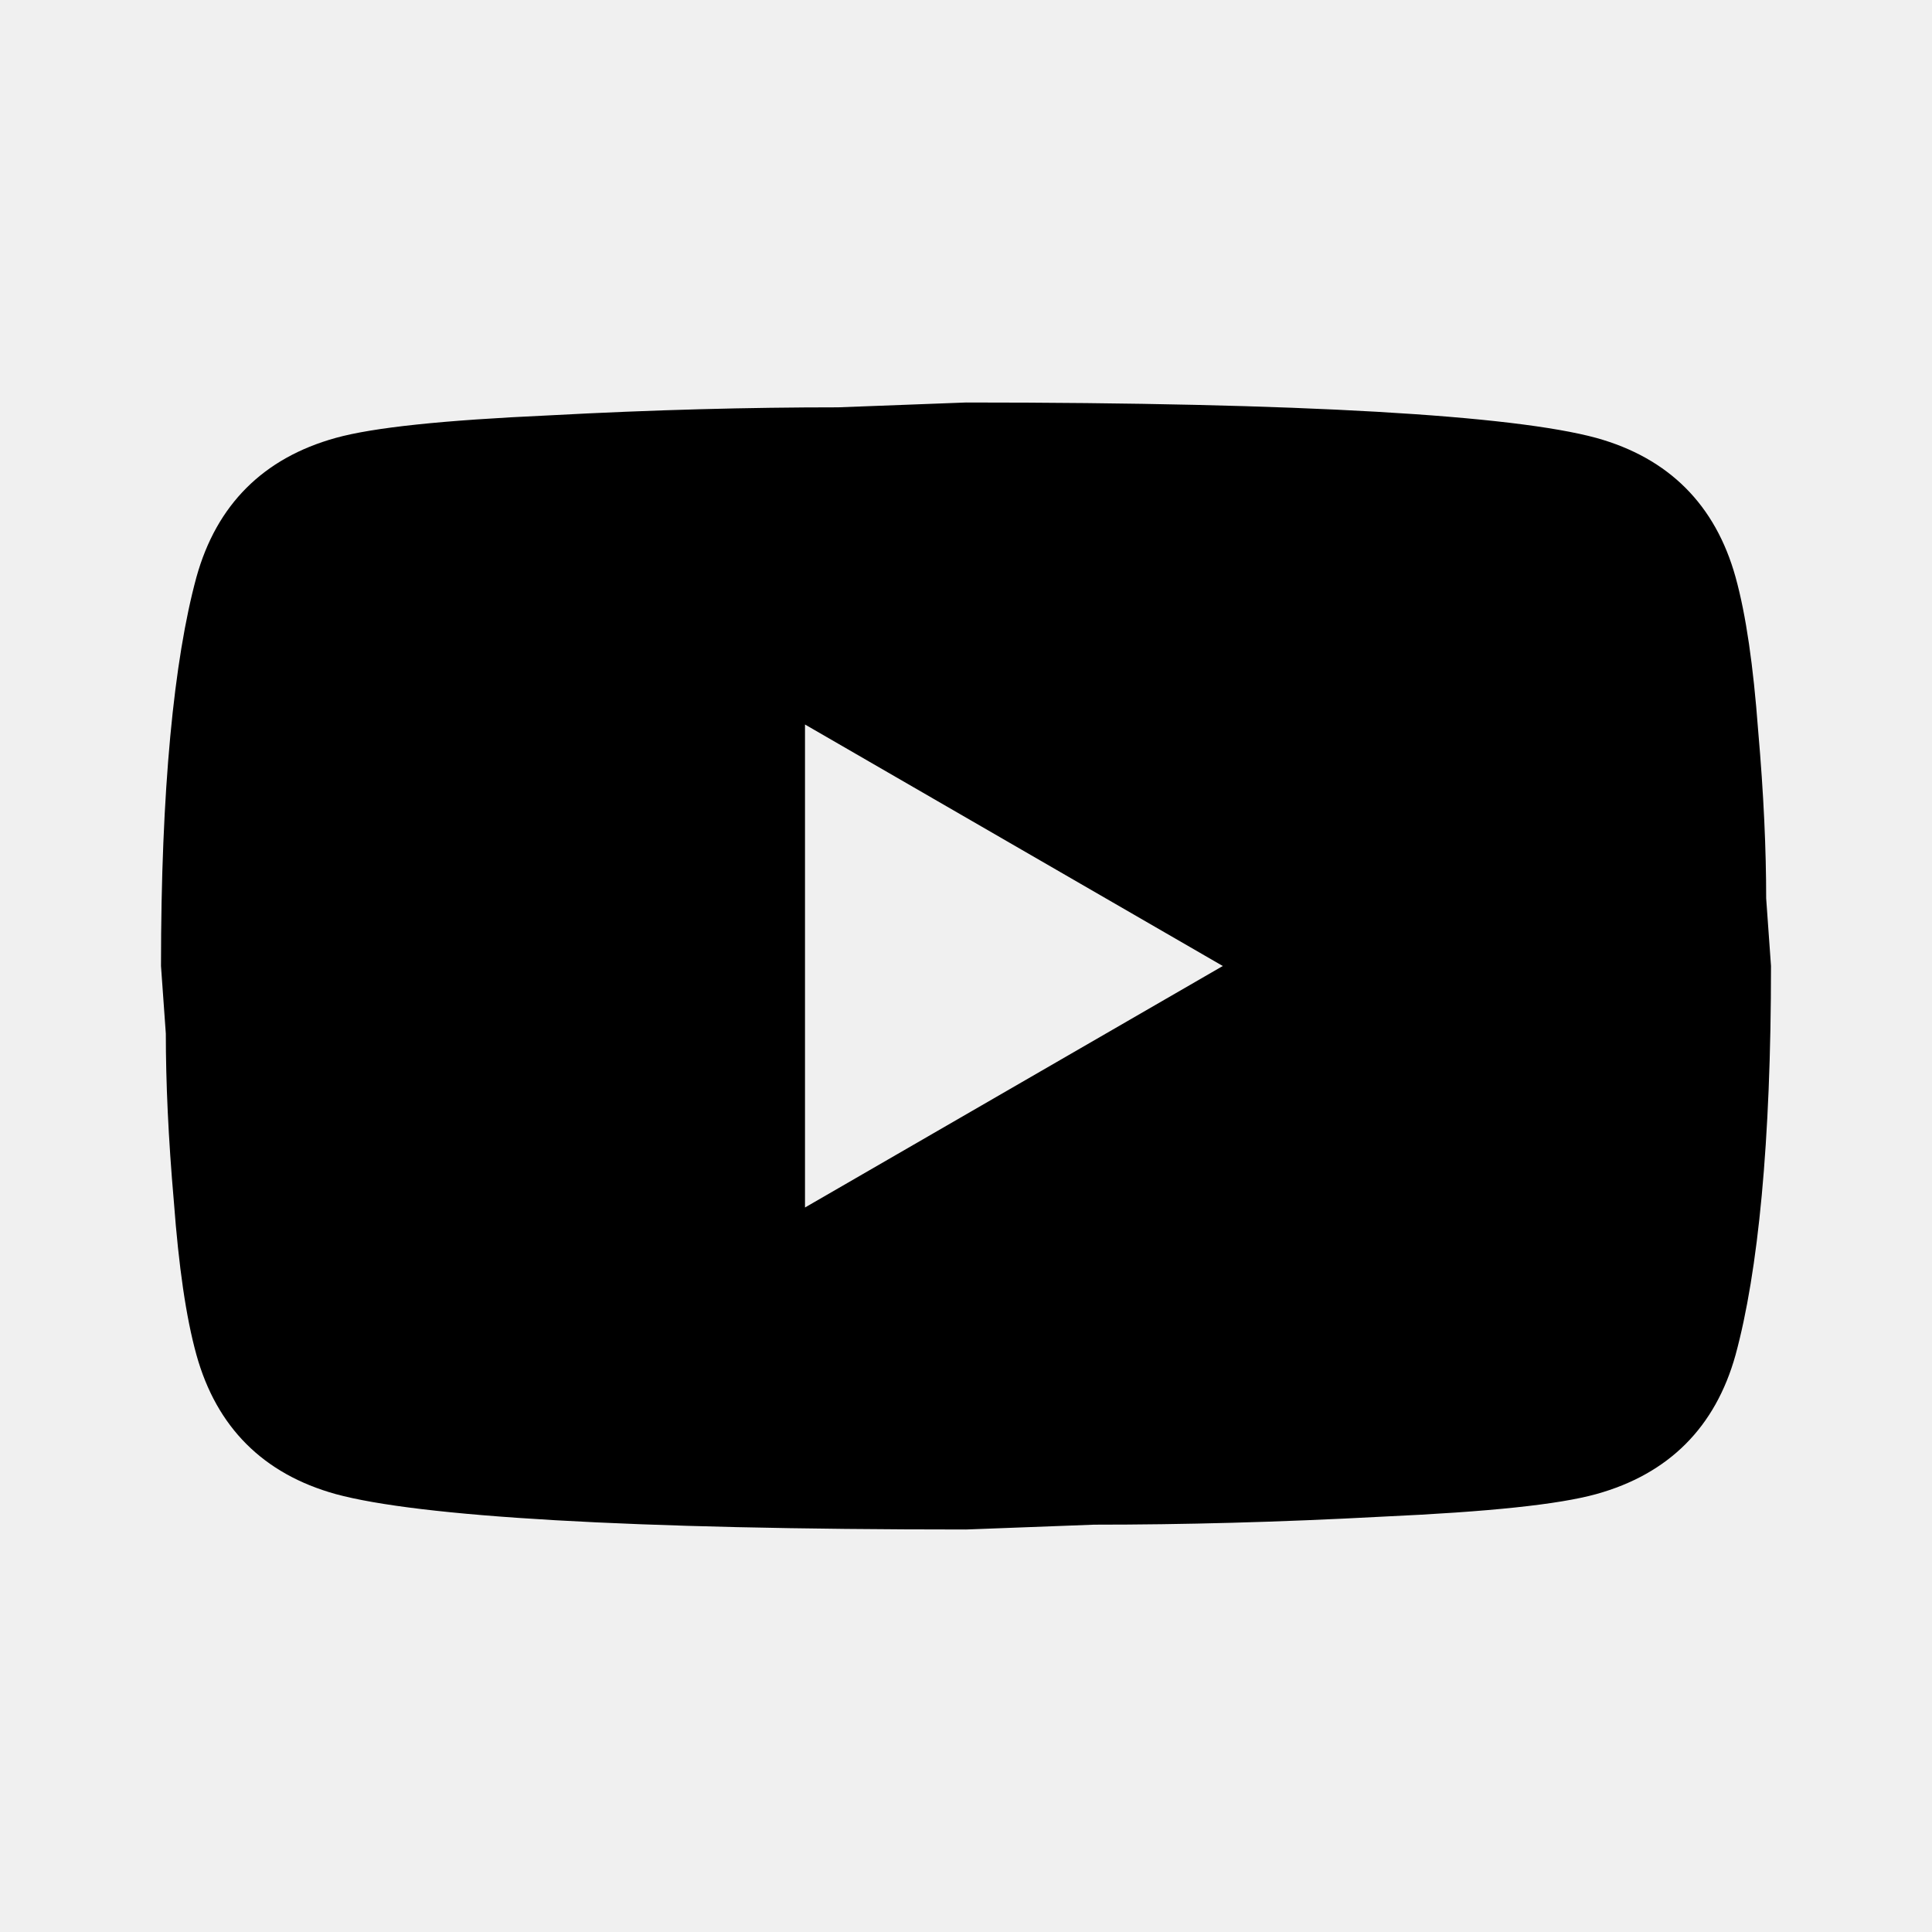
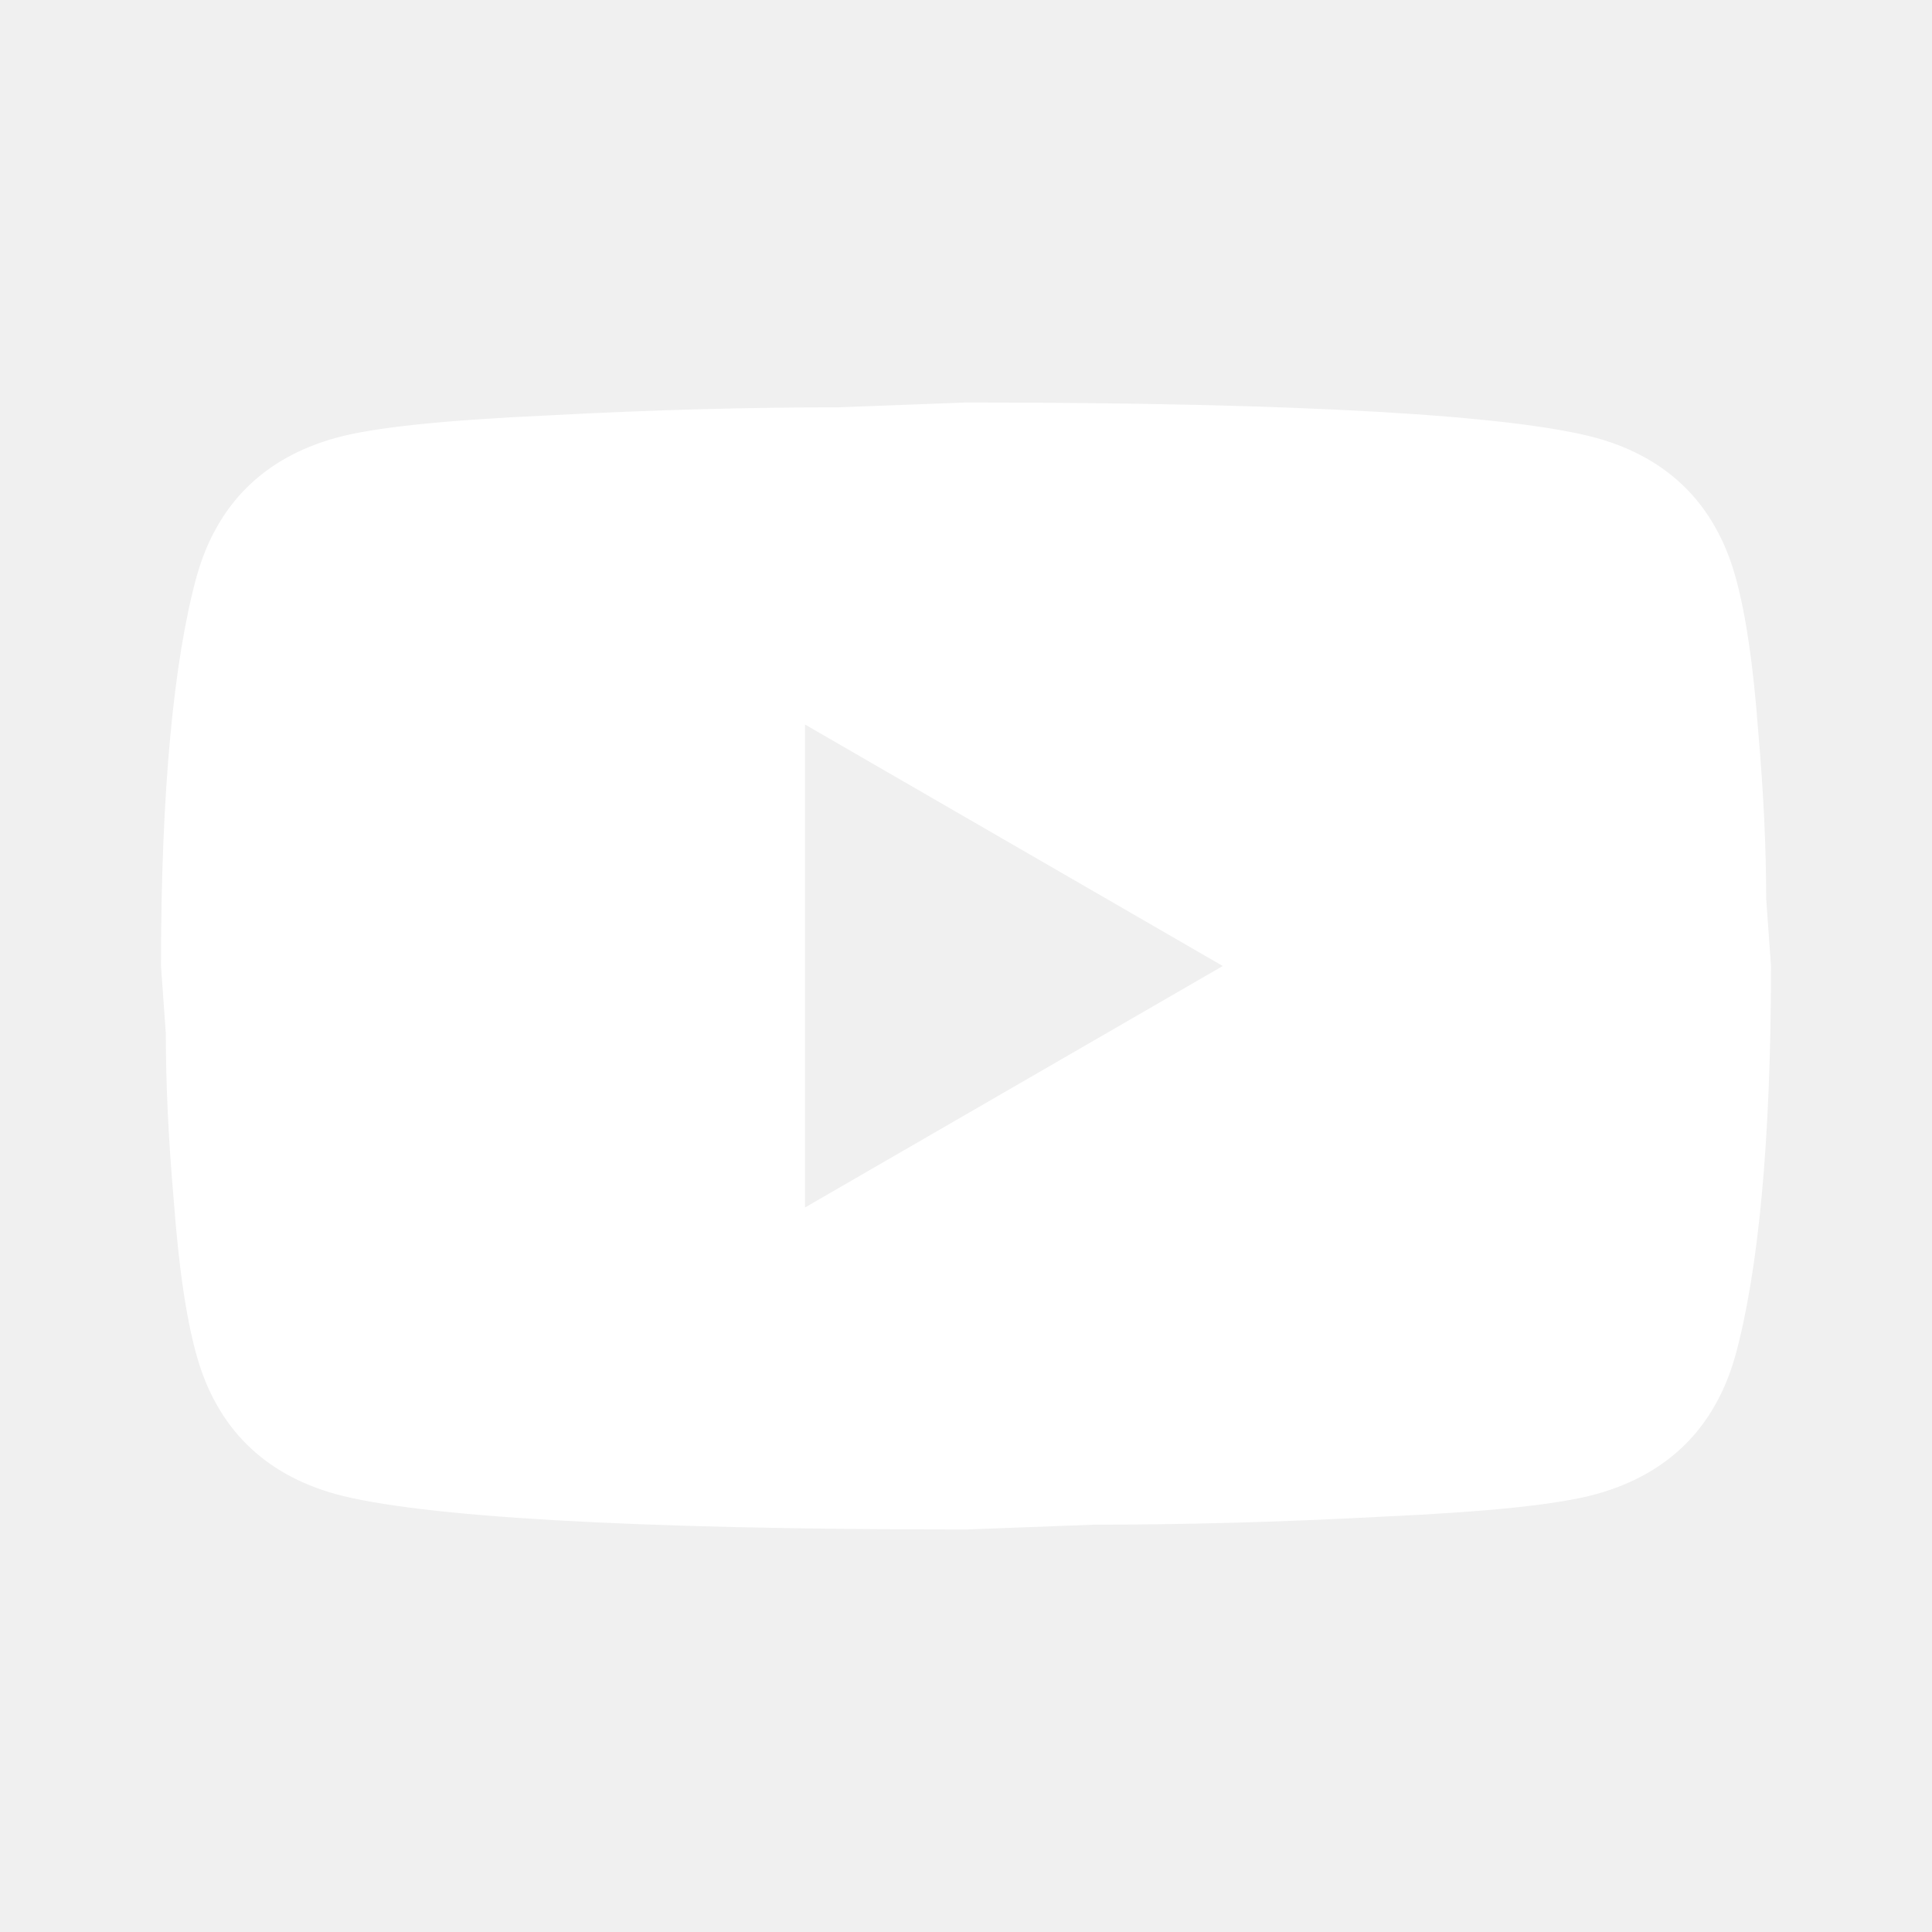
- <svg xmlns="http://www.w3.org/2000/svg" viewBox="0 0 24 24">
+ <svg xmlns="http://www.w3.org/2000/svg" viewBox="0 0 24 24" height="24" width="24" style="fill:#fff">
  <path d="M10,15L15.19,12L10,9V15M21.56,7.17C21.69,7.64 21.78,8.27 21.84,9.07C21.91,9.87 21.94,10.56 21.94,11.16L22,12C22,14.19 21.84,15.8 21.56,16.83C21.31,17.73 20.73,18.31 19.83,18.56C19.36,18.69 18.5,18.78 17.18,18.84C15.88,18.91 14.69,18.94 13.59,18.94L12,19C7.81,19 5.2,18.84 4.17,18.56C3.27,18.31 2.69,17.73 2.44,16.83C2.31,16.36 2.22,15.73 2.16,14.93C2.09,14.13 2.06,13.44 2.06,12.84L2,12C2,9.81 2.16,8.2 2.44,7.17C2.69,6.27 3.27,5.69 4.17,5.44C4.64,5.31 5.5,5.22 6.82,5.16C8.12,5.09 9.31,5.06 10.41,5.06L12,5C16.19,5 18.8,5.16 19.83,5.44C20.73,5.69 21.31,6.27 21.56,7.17Z" />
</svg>
